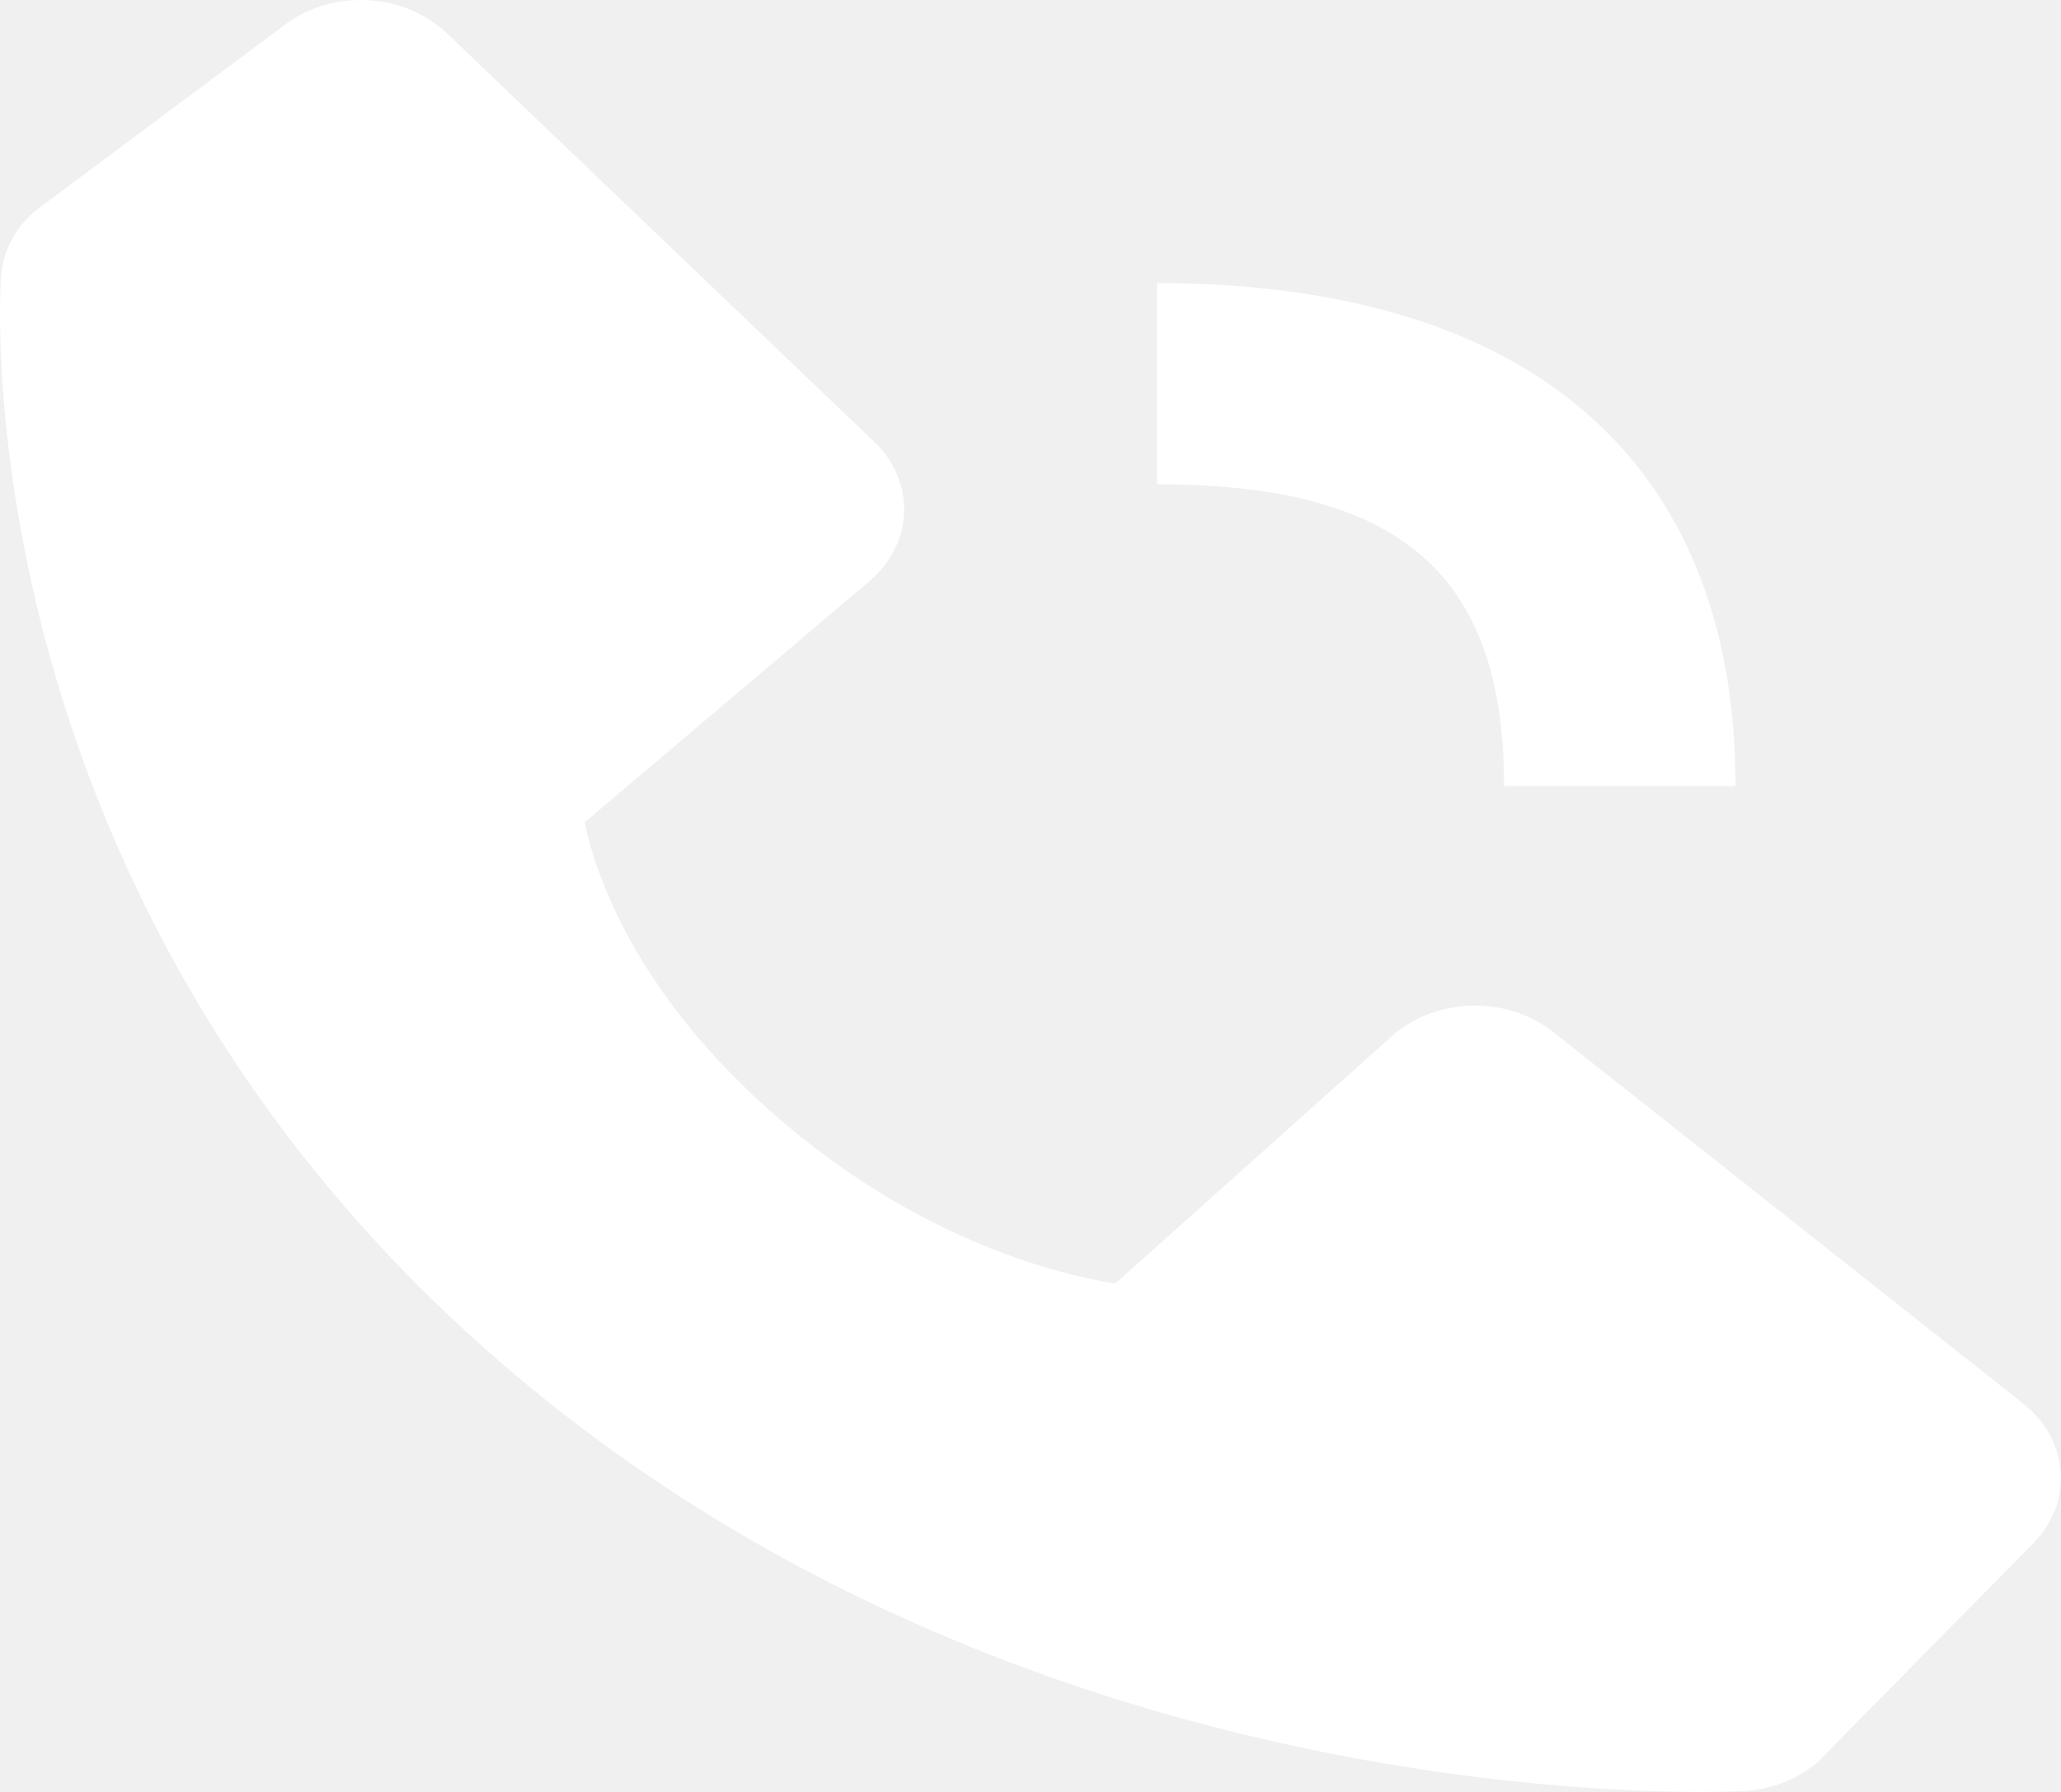
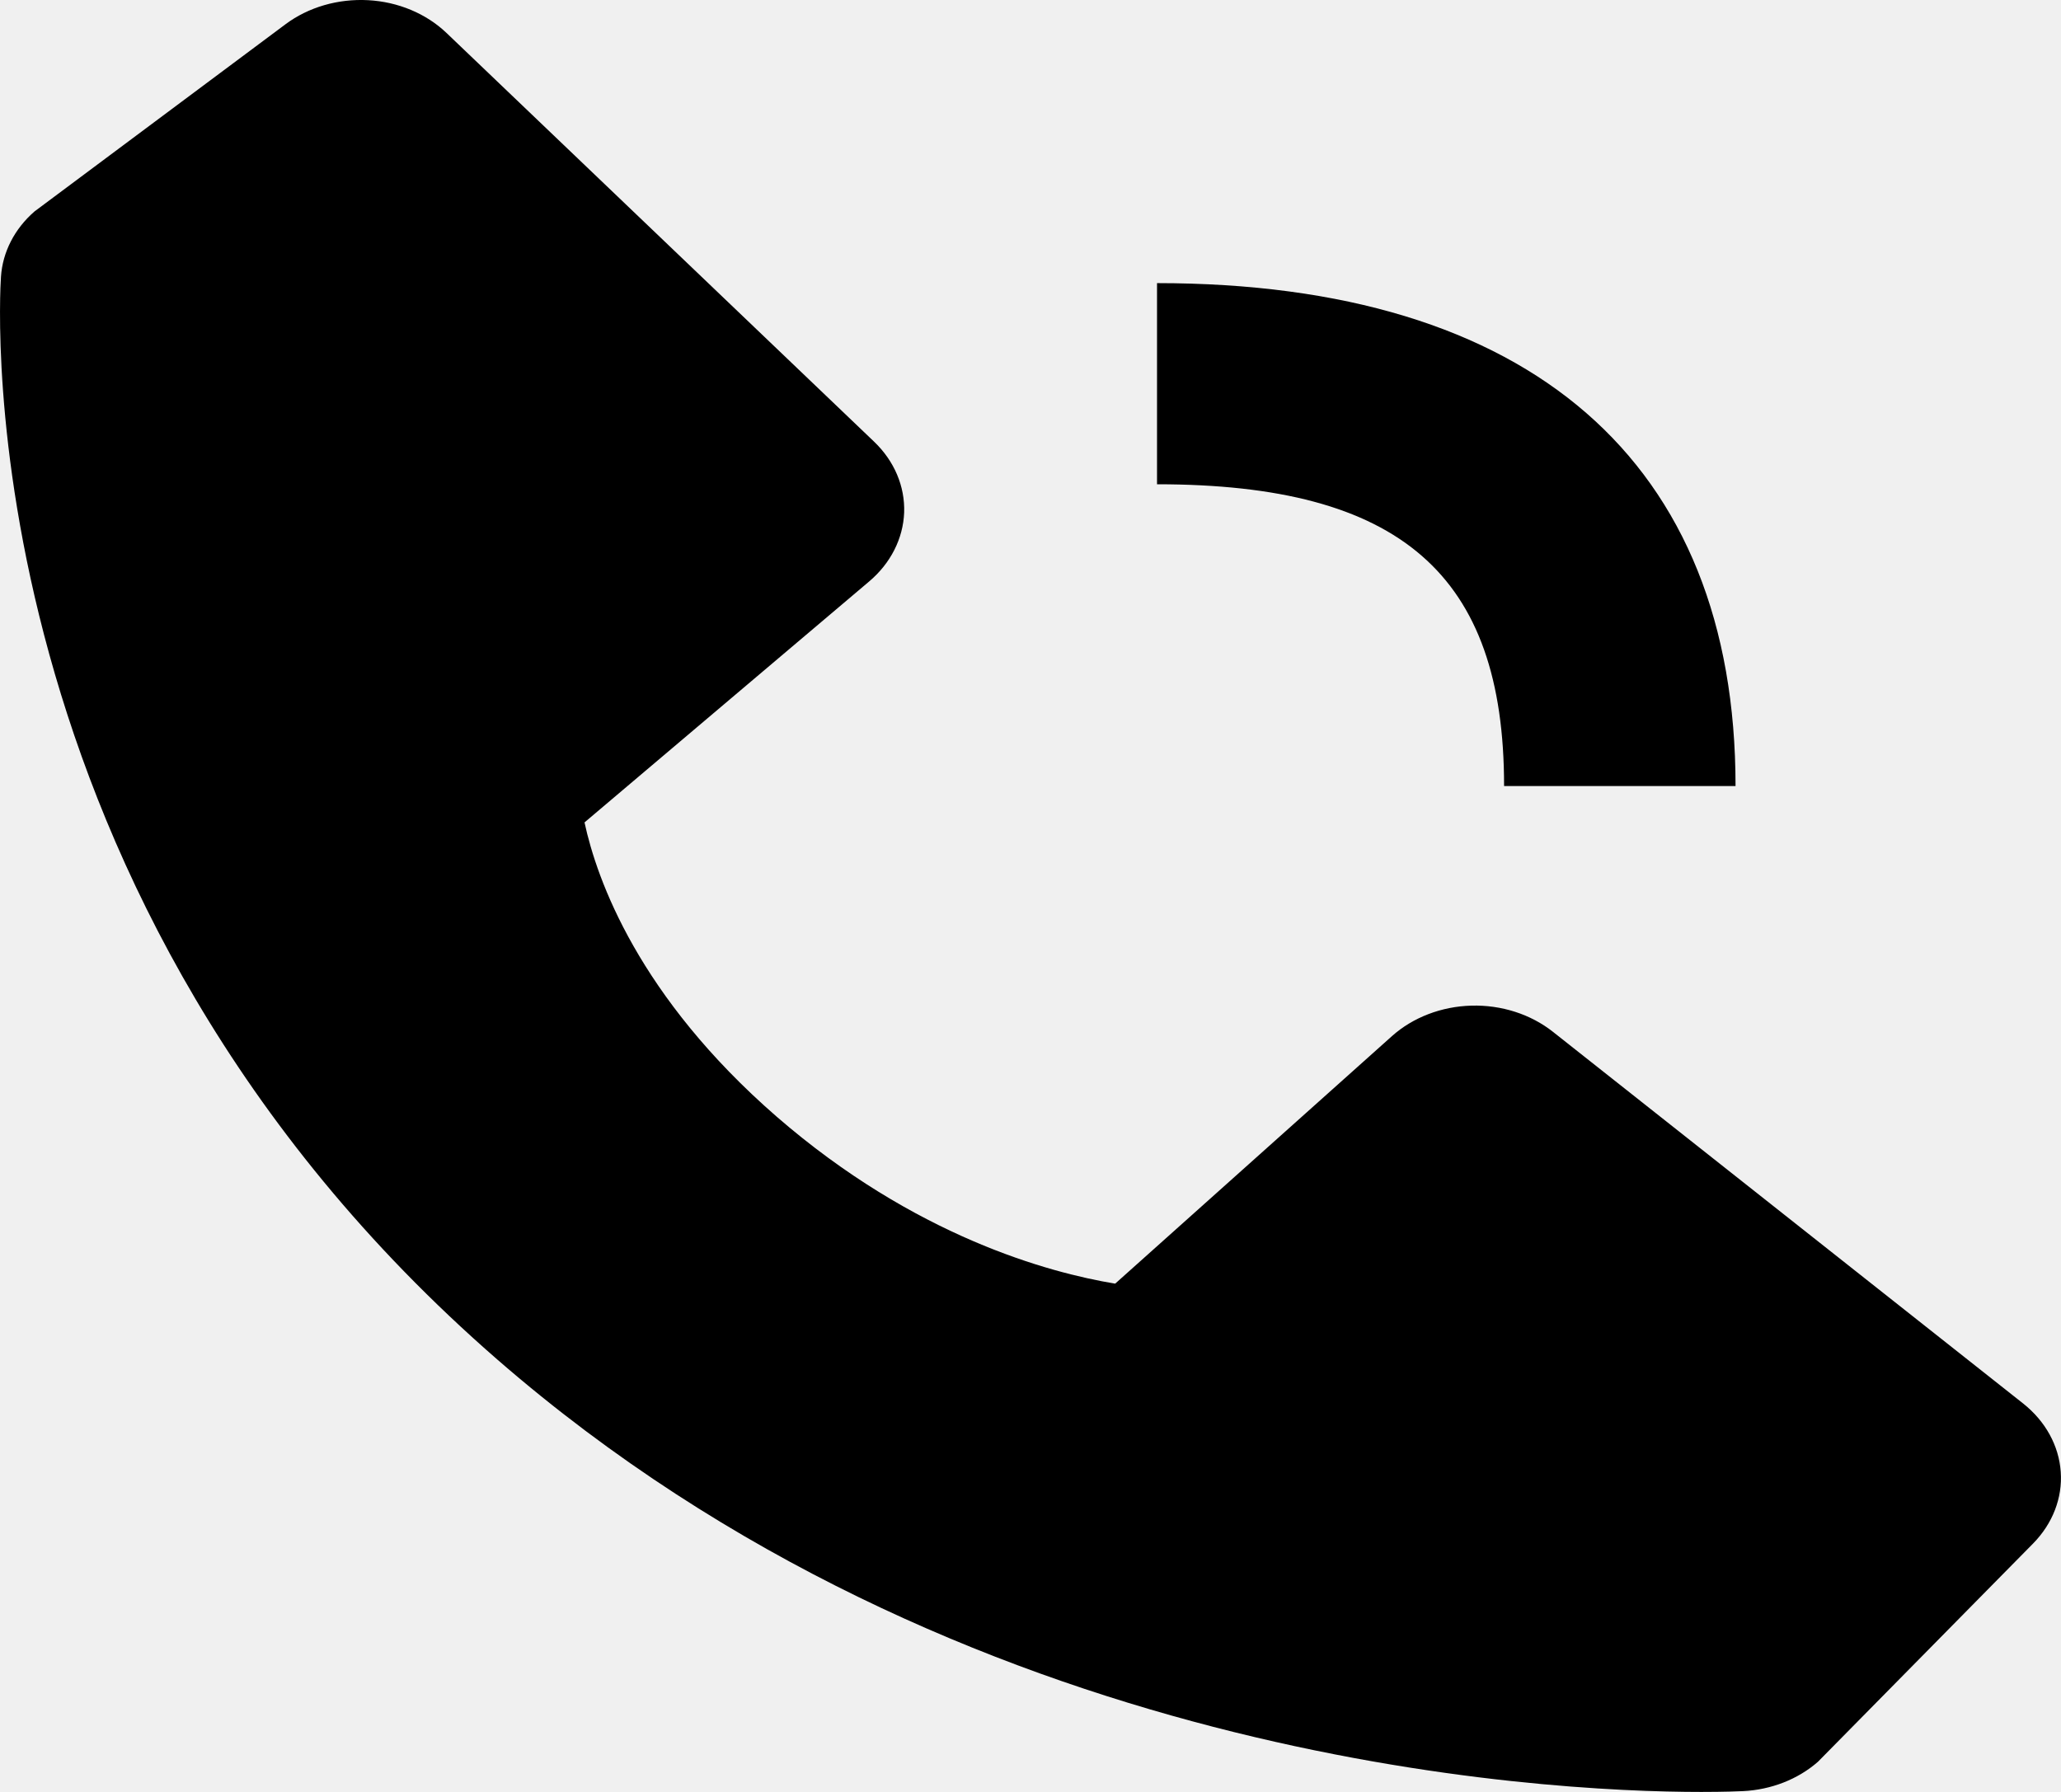
<svg xmlns="http://www.w3.org/2000/svg" width="23" height="20" viewBox="0 0 23 20" fill="red">
-   <path d="M12.912 5.405C15.627 5.405 16.785 6.412 16.785 8.773H19.368C19.368 5.153 17.076 3.16 12.912 3.16V5.405ZM17.33 11.516C17.082 11.32 16.756 11.215 16.421 11.224C16.086 11.233 15.768 11.355 15.534 11.564L12.445 14.327C11.701 14.204 10.206 13.798 8.667 12.463C7.128 11.124 6.661 9.821 6.523 9.179L9.698 6.491C9.939 6.288 10.079 6.011 10.09 5.72C10.1 5.428 9.98 5.145 9.754 4.929L4.983 0.368C4.757 0.152 4.443 0.02 4.108 0.002C3.772 -0.016 3.442 0.08 3.187 0.27L0.385 2.36C0.162 2.554 0.029 2.814 0.011 3.088C-0.009 3.369 -0.378 10.017 5.551 15.175C10.723 19.671 17.203 20 18.987 20C19.248 20 19.408 19.993 19.45 19.991C19.766 19.976 20.064 19.859 20.287 19.664L22.689 17.227C22.907 17.005 23.018 16.718 22.997 16.427C22.977 16.135 22.826 15.862 22.578 15.665L17.33 11.516V11.516Z" fill="white" />
+   <path d="M12.912 5.405C15.627 5.405 16.785 6.412 16.785 8.773H19.368C19.368 5.153 17.076 3.16 12.912 3.16V5.405ZM17.33 11.516C17.082 11.32 16.756 11.215 16.421 11.224C16.086 11.233 15.768 11.355 15.534 11.564L12.445 14.327C11.701 14.204 10.206 13.798 8.667 12.463C7.128 11.124 6.661 9.821 6.523 9.179L9.698 6.491C9.939 6.288 10.079 6.011 10.09 5.72C10.1 5.428 9.98 5.145 9.754 4.929L4.983 0.368C4.757 0.152 4.443 0.02 4.108 0.002C3.772 -0.016 3.442 0.08 3.187 0.27L0.385 2.36C0.162 2.554 0.029 2.814 0.011 3.088C-0.009 3.369 -0.378 10.017 5.551 15.175C10.723 19.671 17.203 20 18.987 20C19.248 20 19.408 19.993 19.45 19.991C19.766 19.976 20.064 19.859 20.287 19.664L22.689 17.227C22.907 17.005 23.018 16.718 22.997 16.427C22.977 16.135 22.826 15.862 22.578 15.665L17.33 11.516V11.516Z" fill="black" />
</svg>
